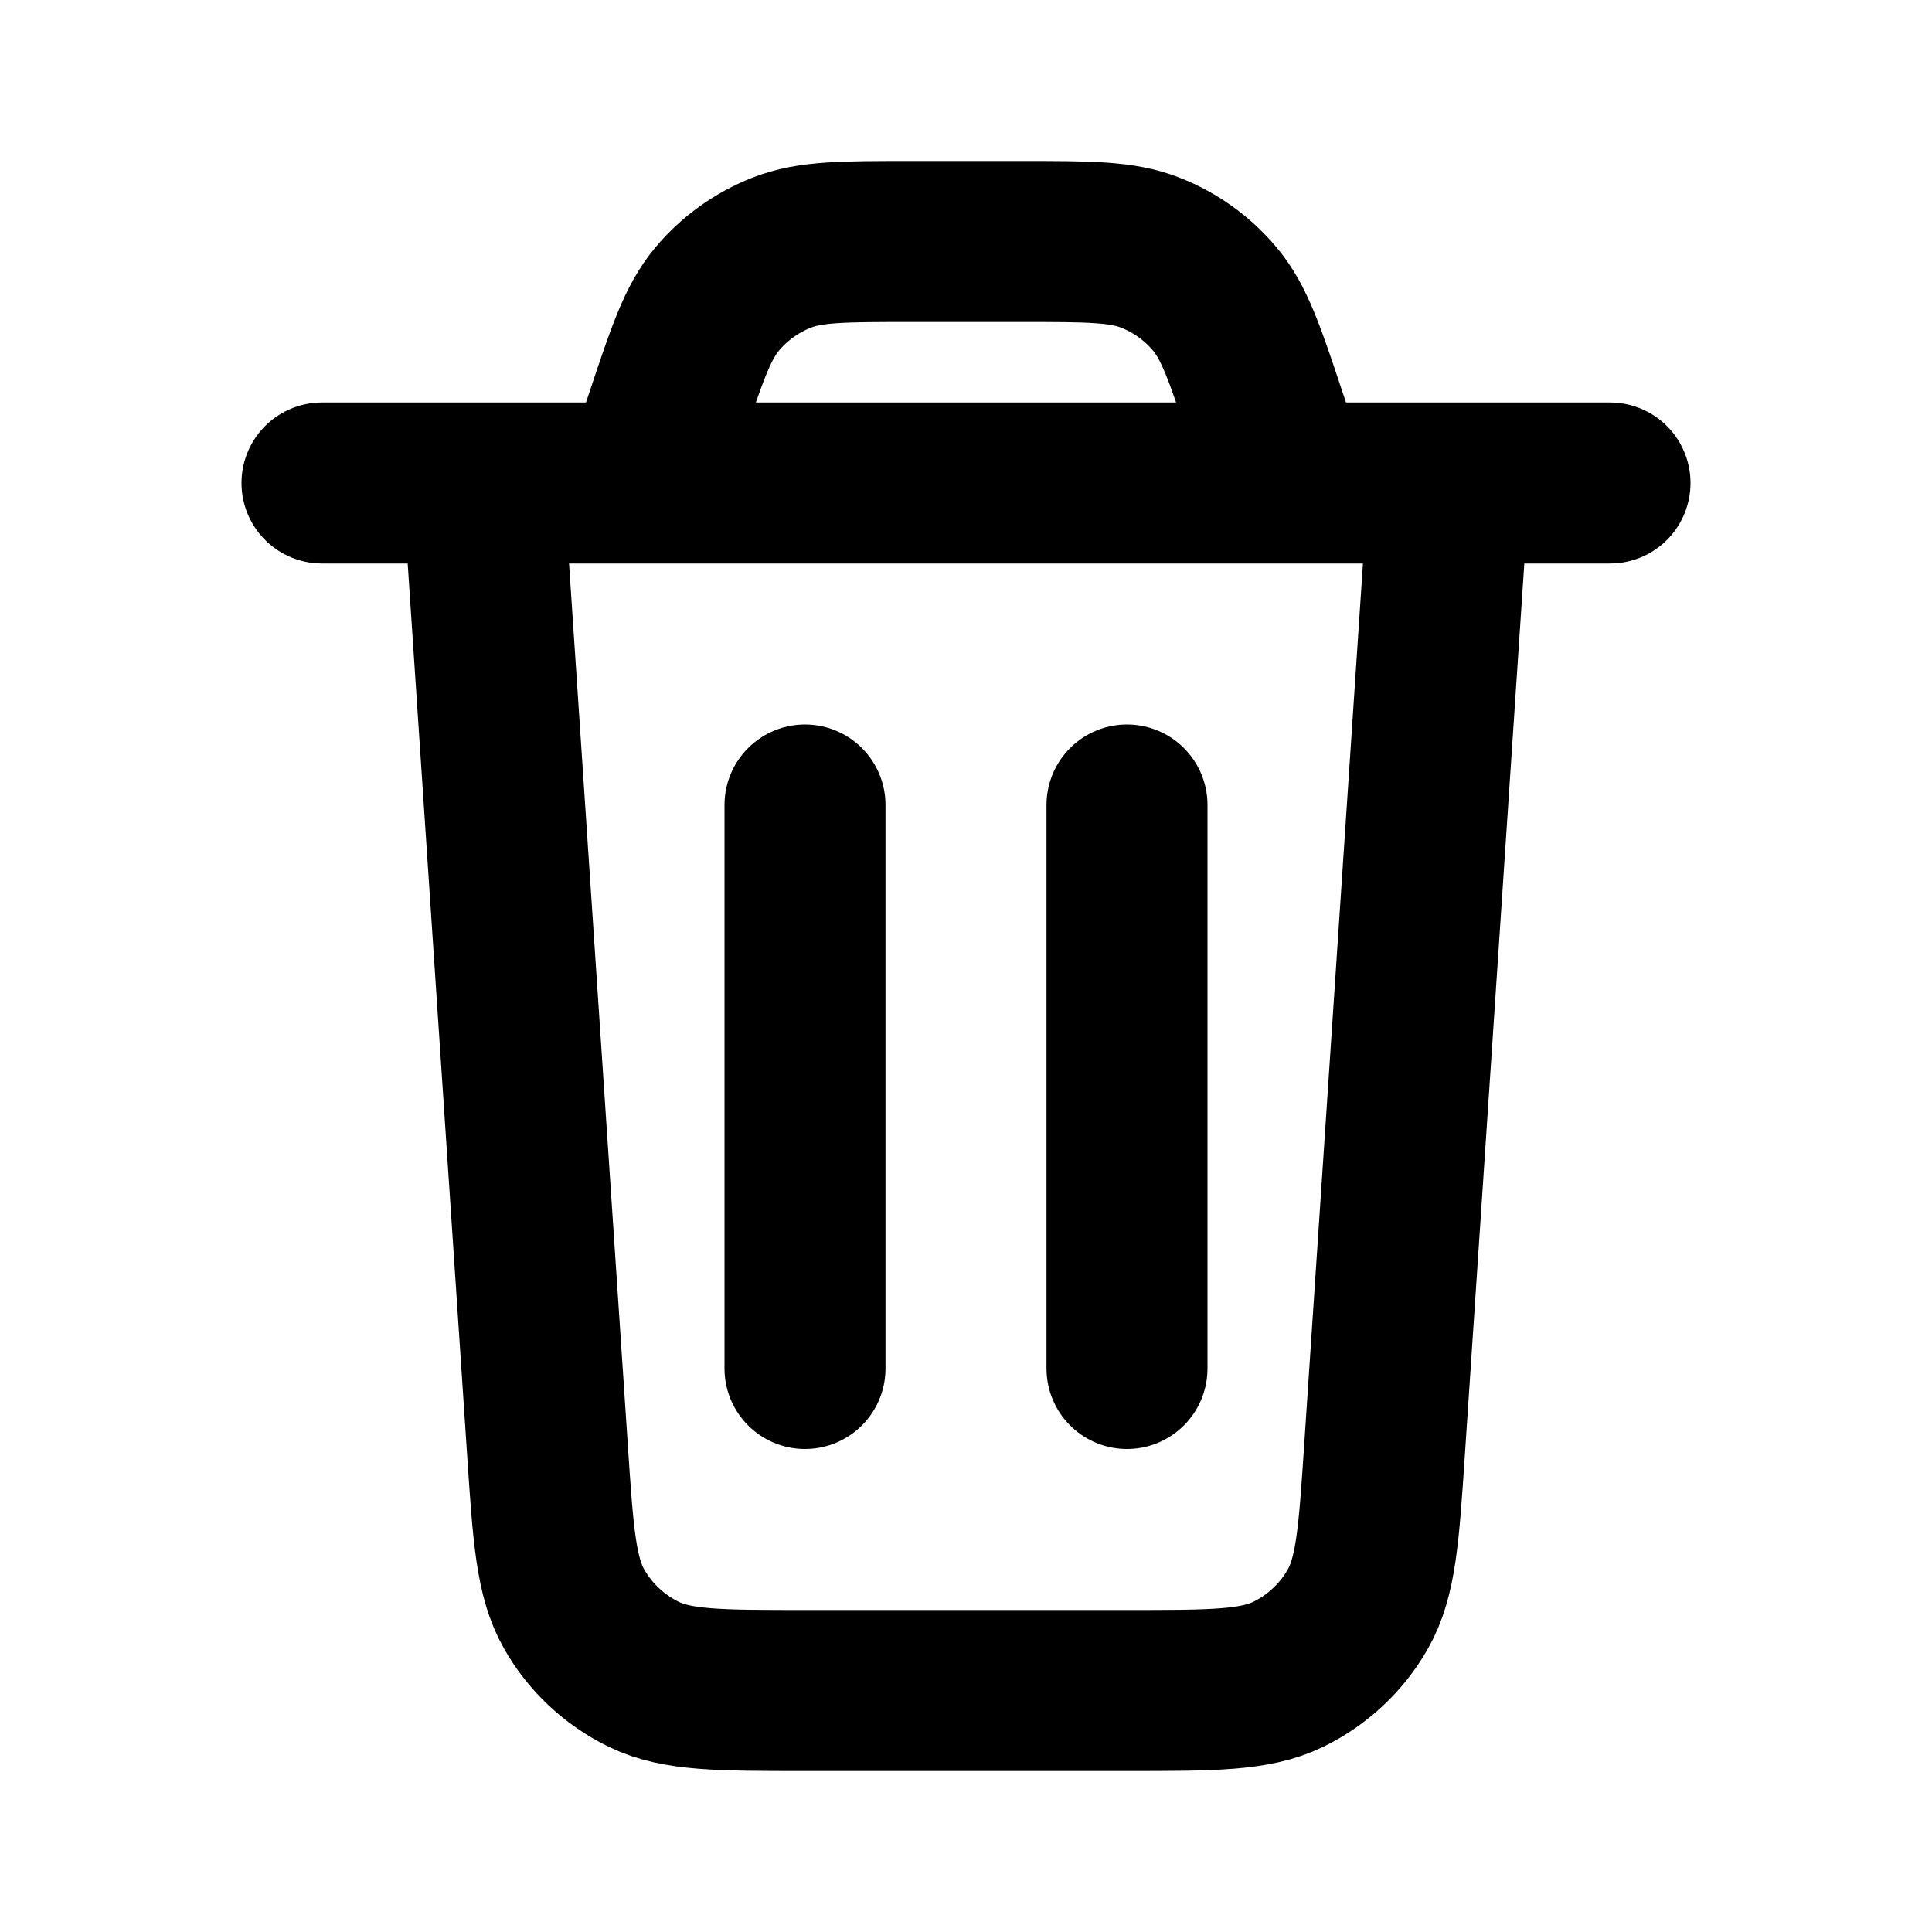
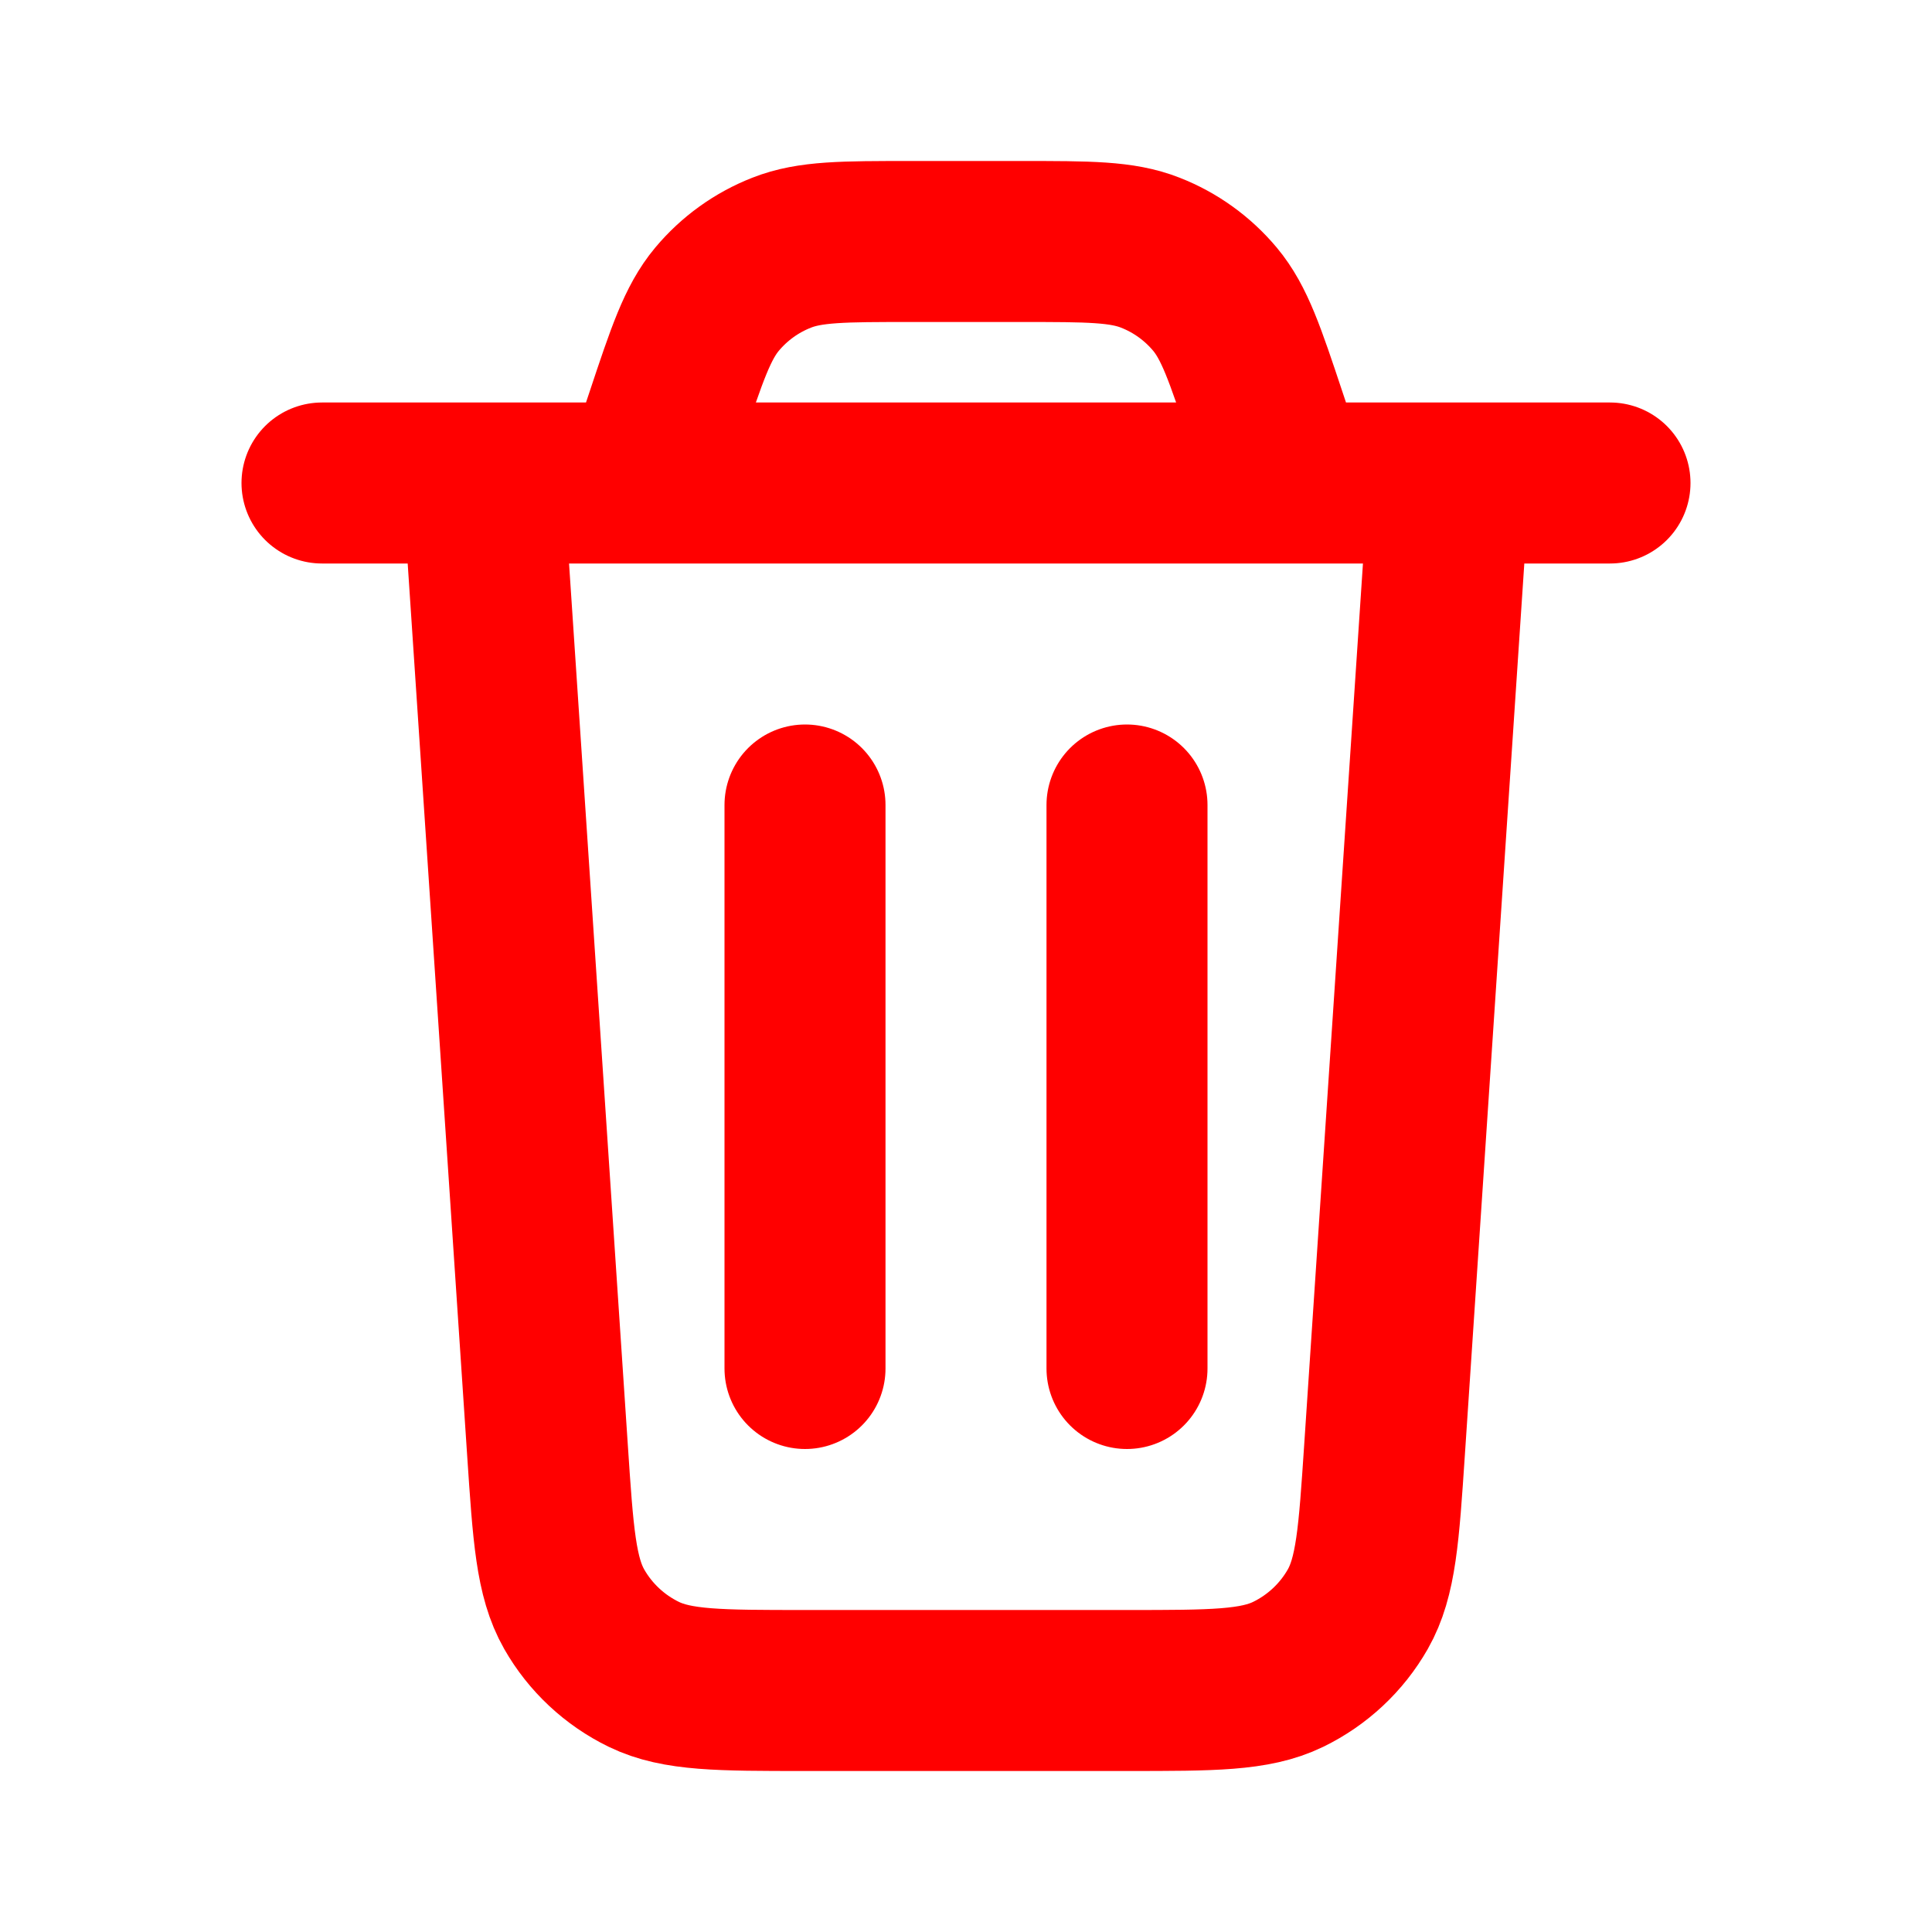
- <svg xmlns="http://www.w3.org/2000/svg" width="800px" height="800px" viewBox="0 0 24 24" fill="none">
-   <path d="M18 6L17.199 18.013C17.129 19.065 17.094 19.591 16.867 19.99C16.667 20.341 16.365 20.623 16.001 20.8C15.588 21 15.061 21 14.006 21H9.994C8.939 21 8.412 21 7.999 20.8C7.635 20.623 7.333 20.341 7.133 19.99C6.906 19.591 6.871 19.065 6.801 18.013L6 6M4 6H20M16 6L15.729 5.188C15.467 4.401 15.336 4.008 15.093 3.717C14.878 3.46 14.602 3.261 14.29 3.139C13.938 3 13.523 3 12.694 3H11.306C10.477 3 10.062 3 9.71 3.139C9.398 3.261 9.122 3.46 8.907 3.717C8.664 4.008 8.533 4.401 8.271 5.188L8 6M14 10V17M10 10V17" stroke="#000000" stroke-width="2" stroke-linecap="round" stroke-linejoin="round" />
+ <svg xmlns="http://www.w3.org/2000/svg" width="800px" height="800px" viewBox="0 0 24 24" fill="none" stroke="red">
+   <path d="M18 6L17.199 18.013C17.129 19.065 17.094 19.591 16.867 19.99C16.667 20.341 16.365 20.623 16.001 20.8C15.588 21 15.061 21 14.006 21H9.994C8.939 21 8.412 21 7.999 20.8C7.635 20.623 7.333 20.341 7.133 19.99C6.906 19.591 6.871 19.065 6.801 18.013L6 6M4 6H20M16 6L15.729 5.188C15.467 4.401 15.336 4.008 15.093 3.717C14.878 3.46 14.602 3.261 14.29 3.139C13.938 3 13.523 3 12.694 3H11.306C10.477 3 10.062 3 9.71 3.139C9.398 3.261 9.122 3.46 8.907 3.717C8.664 4.008 8.533 4.401 8.271 5.188L8 6M14 10V17M10 10V17" stroke-width="2" stroke-linecap="round" stroke-linejoin="round" />
</svg>
